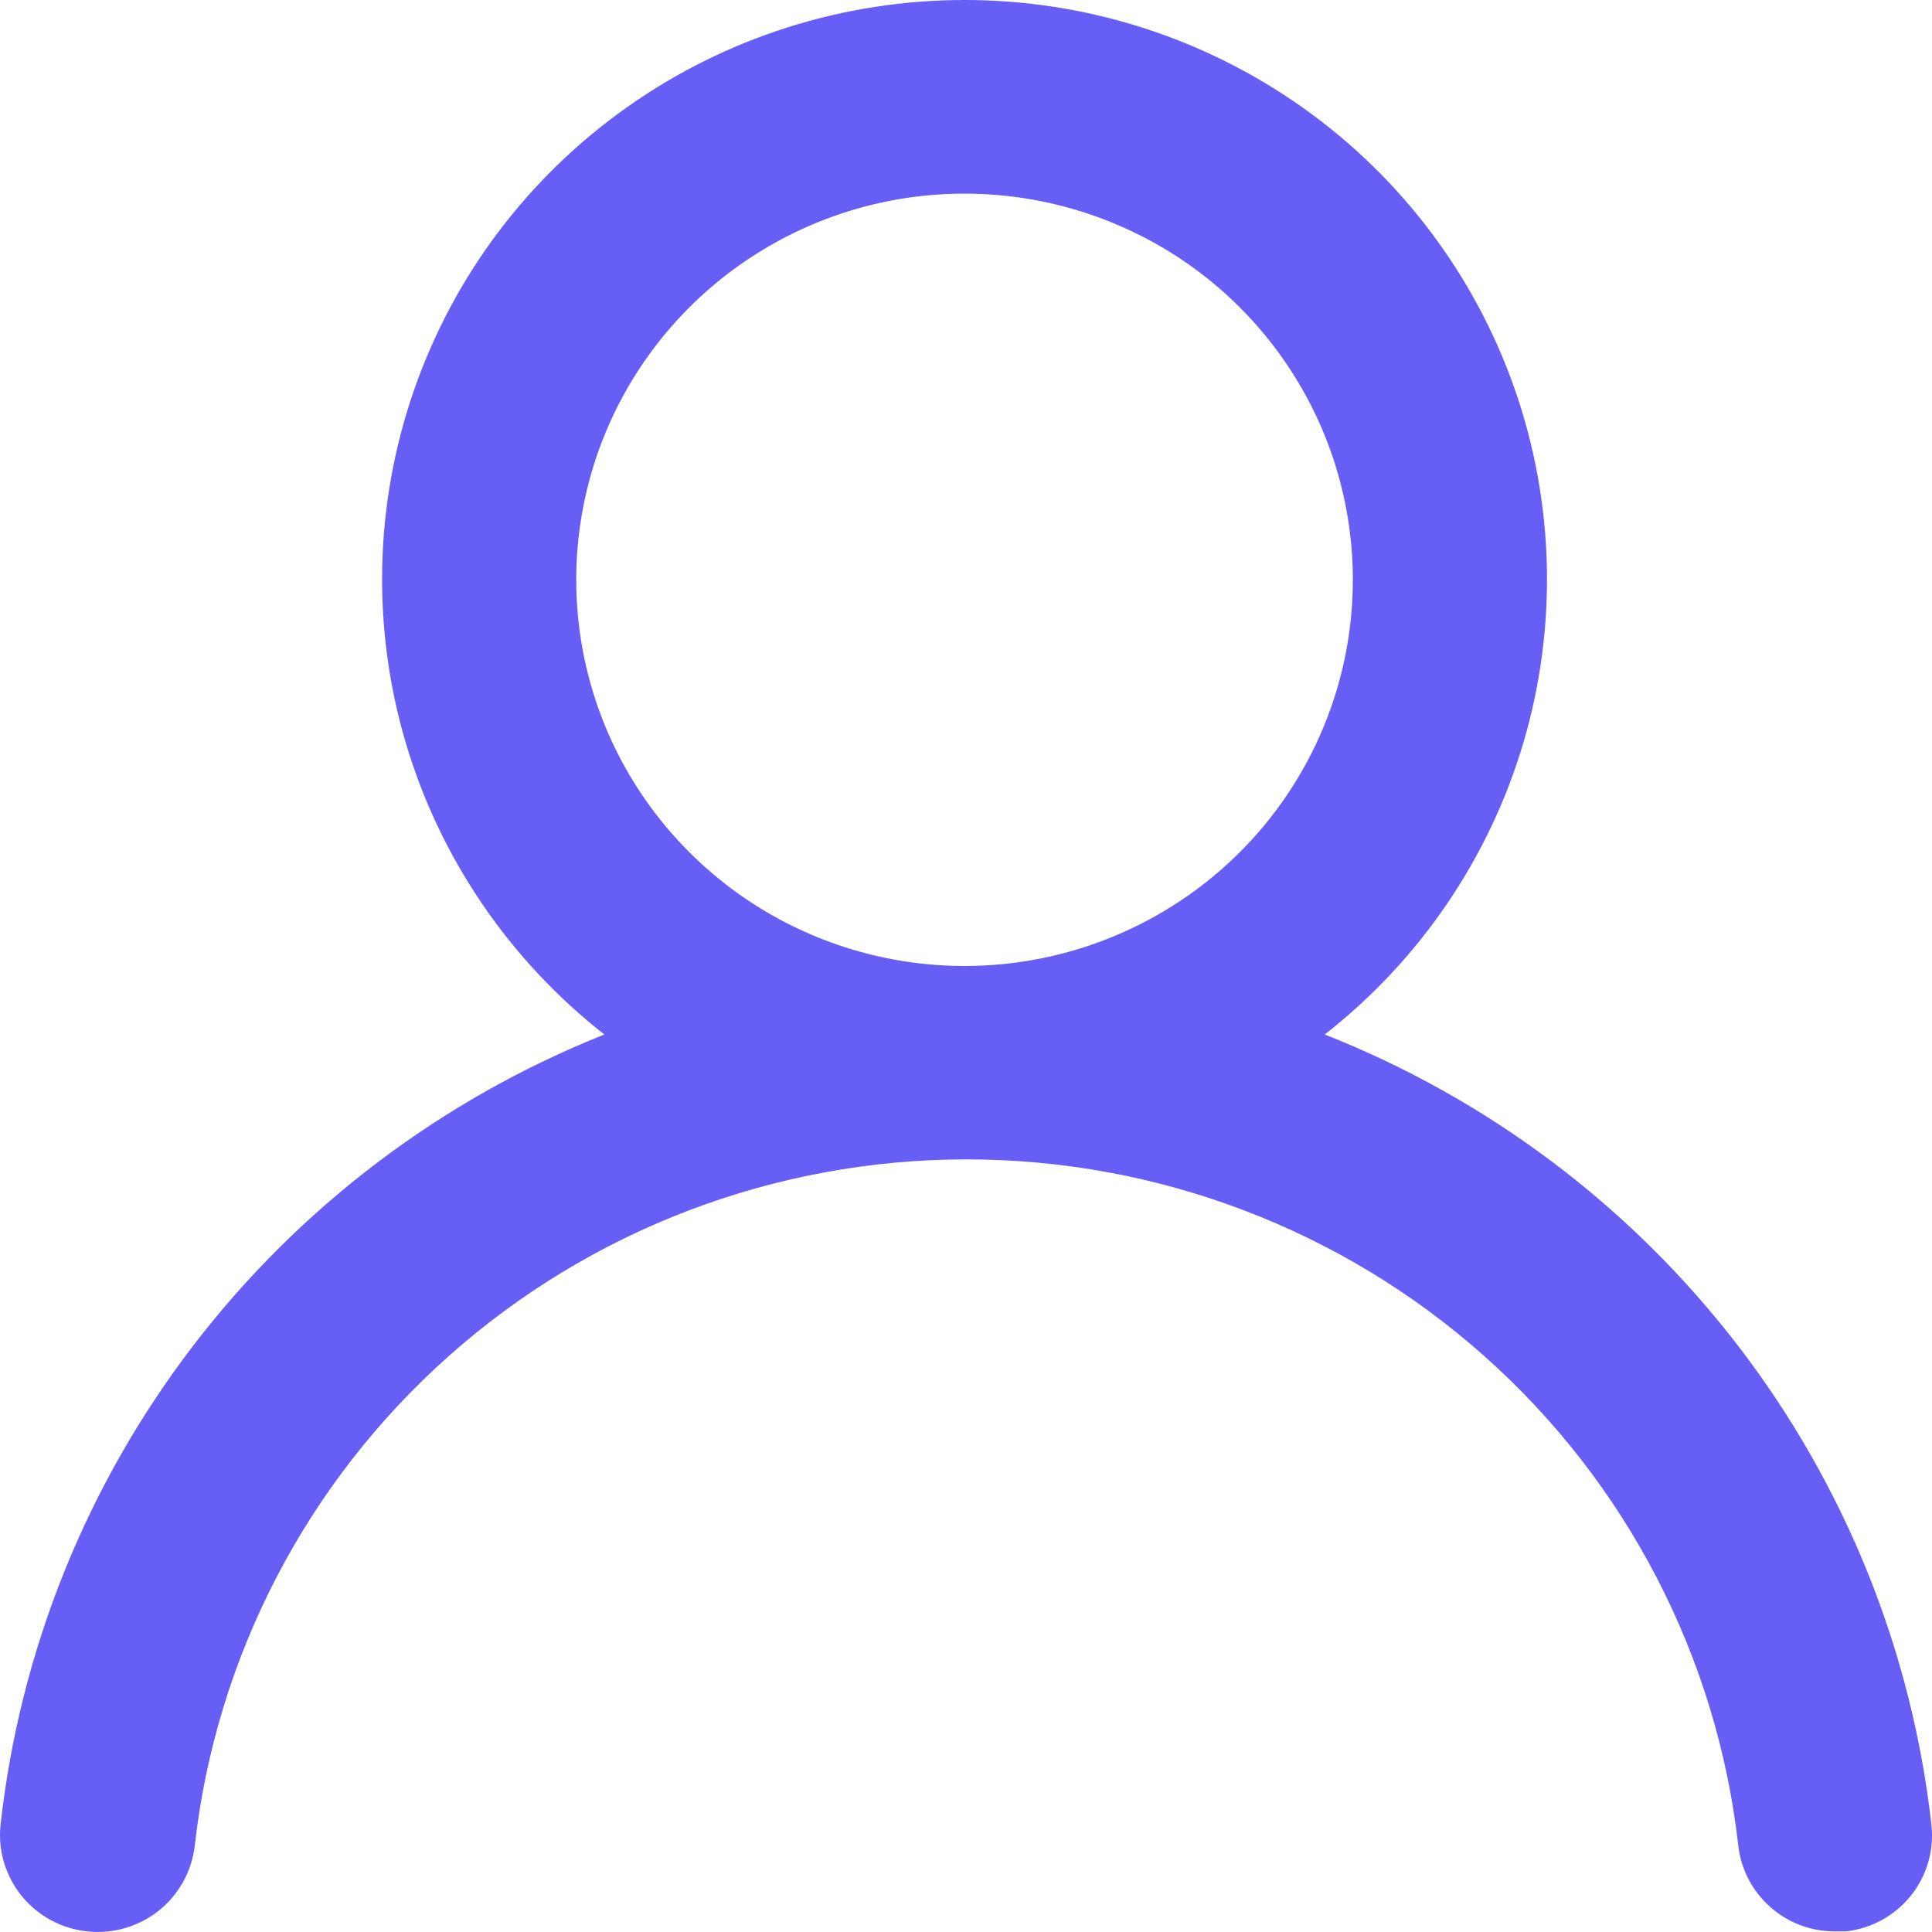
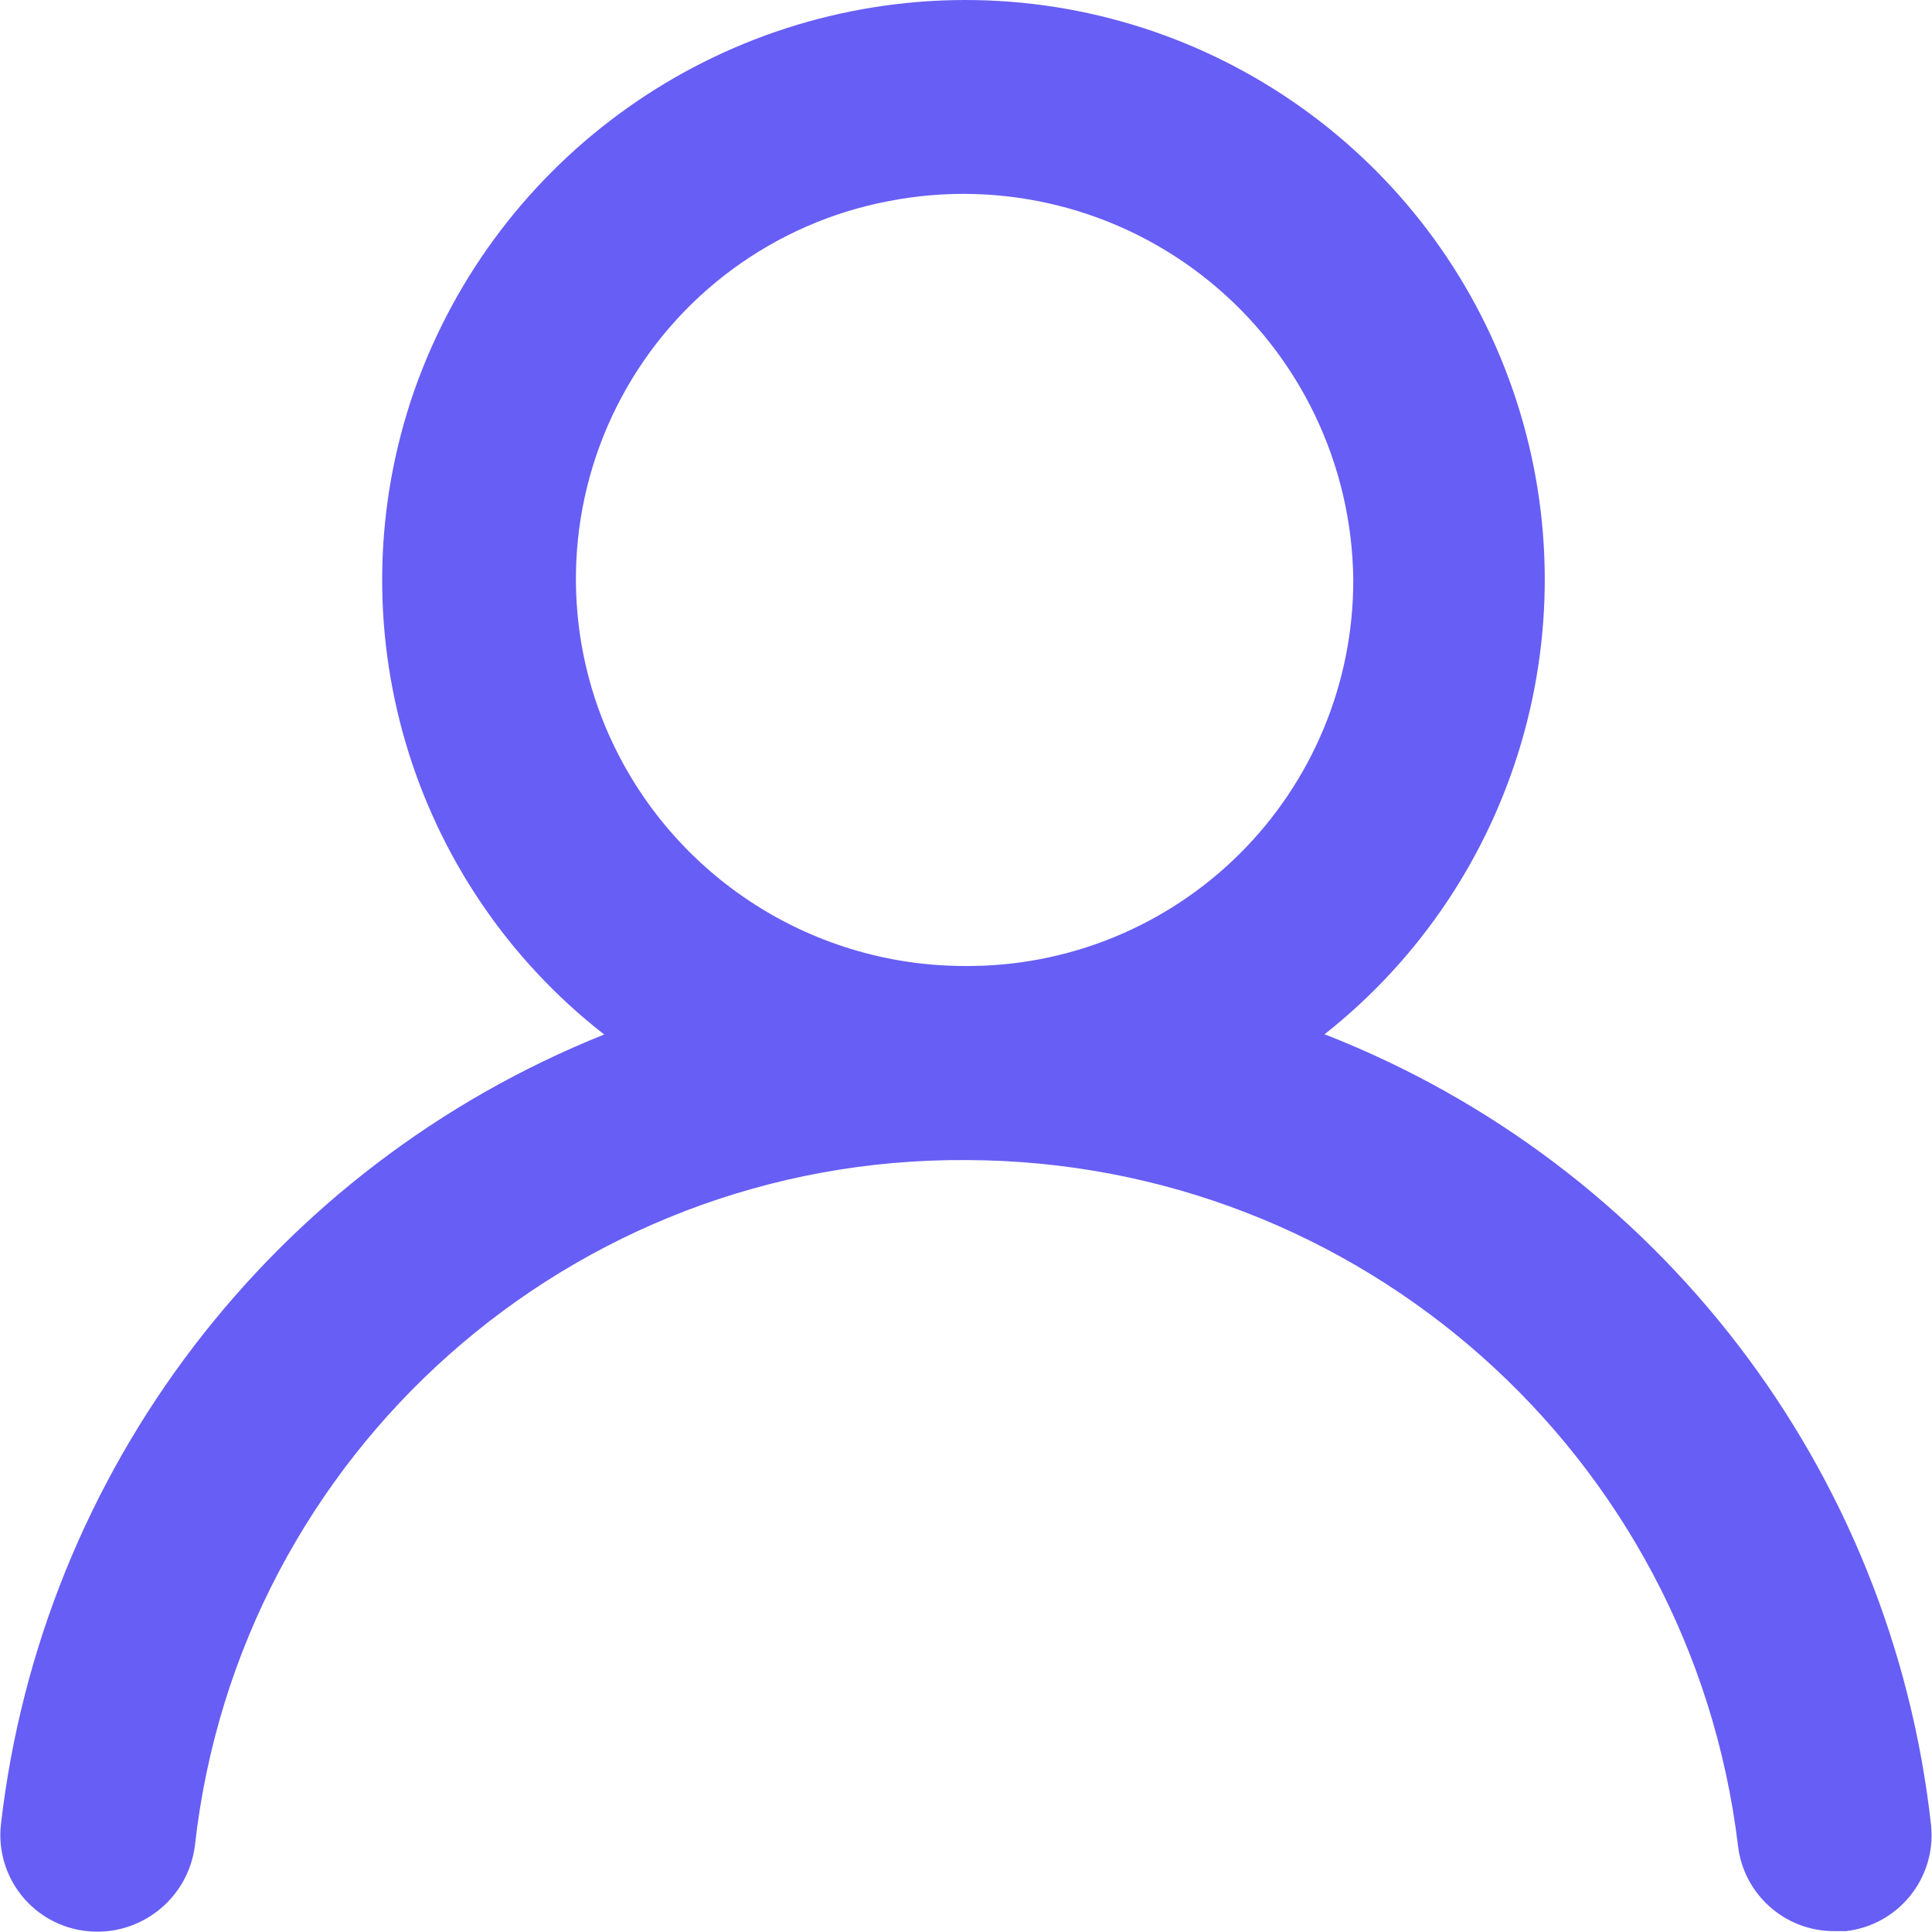
- <svg xmlns="http://www.w3.org/2000/svg" width="22" height="22" viewBox="0 0 22 22" fill="none">
-   <path d="M15.085 11.78C16.169 10.932 16.96 9.769 17.348 8.454C17.736 7.138 17.702 5.734 17.251 4.438C16.8 3.142 15.954 2.018 14.831 1.223C13.707 0.427 12.363 0 10.984 0C9.605 0 8.26 0.427 7.137 1.223C6.013 2.018 5.167 3.142 4.716 4.438C4.265 5.734 4.231 7.138 4.619 8.454C5.008 9.769 5.799 10.932 6.882 11.78C5.025 12.52 3.405 13.747 2.194 15.331C0.983 16.915 0.227 18.796 0.007 20.773C-0.009 20.917 0.003 21.064 0.044 21.203C0.085 21.342 0.153 21.473 0.244 21.586C0.429 21.815 0.697 21.961 0.991 21.993C1.284 22.025 1.578 21.94 1.808 21.757C2.038 21.573 2.185 21.306 2.218 21.015C2.46 18.866 3.491 16.881 5.112 15.44C6.733 13.998 8.831 13.202 11.006 13.202C13.18 13.202 15.278 13.998 16.9 15.44C18.521 16.881 19.551 18.866 19.794 21.015C19.824 21.285 19.954 21.535 20.158 21.715C20.362 21.896 20.626 21.995 20.899 21.993H21.021C21.311 21.96 21.576 21.814 21.758 21.588C21.94 21.361 22.025 21.073 21.994 20.784C21.772 18.801 21.012 16.915 19.795 15.329C18.578 13.743 16.95 12.516 15.085 11.78ZM10.984 11C10.109 11 9.254 10.742 8.527 10.259C7.8 9.775 7.233 9.089 6.898 8.285C6.564 7.482 6.476 6.597 6.647 5.744C6.817 4.891 7.239 4.108 7.857 3.493C8.475 2.878 9.263 2.459 10.121 2.289C10.979 2.12 11.868 2.207 12.676 2.54C13.484 2.872 14.174 3.436 14.66 4.159C15.146 4.882 15.405 5.732 15.405 6.602C15.405 7.769 14.94 8.887 14.11 9.712C13.281 10.536 12.156 11 10.984 11Z" fill="#675EF5" />
+ <svg xmlns="http://www.w3.org/2000/svg" width="22" height="22" fill="none">
+   <path fill="#675EF5" d="M15.08 11.78A6.6 6.6 0 0 0 10.98 0a6.66 6.66 0 0 0-6.26 4.44 6.56 6.56 0 0 0 2.16 7.34 11.05 11.05 0 0 0-6.87 9 1.1 1.1 0 0 0 .98 1.21 1.12 1.12 0 0 0 1.23-.98 8.78 8.78 0 0 1 8.79-7.8 8.87 8.87 0 0 1 8.78 7.8 1.1 1.1 0 0 0 1.1.98h.13a1.1 1.1 0 0 0 .97-1.2 10.96 10.96 0 0 0-6.9-9.01Zm-4.1-.78A4.44 4.44 0 0 1 6.9 8.29a4.38 4.38 0 0 1 3.22-6 4.44 4.44 0 0 1 5.29 4.31 4.39 4.39 0 0 1-4.43 4.4Z" />
</svg>
